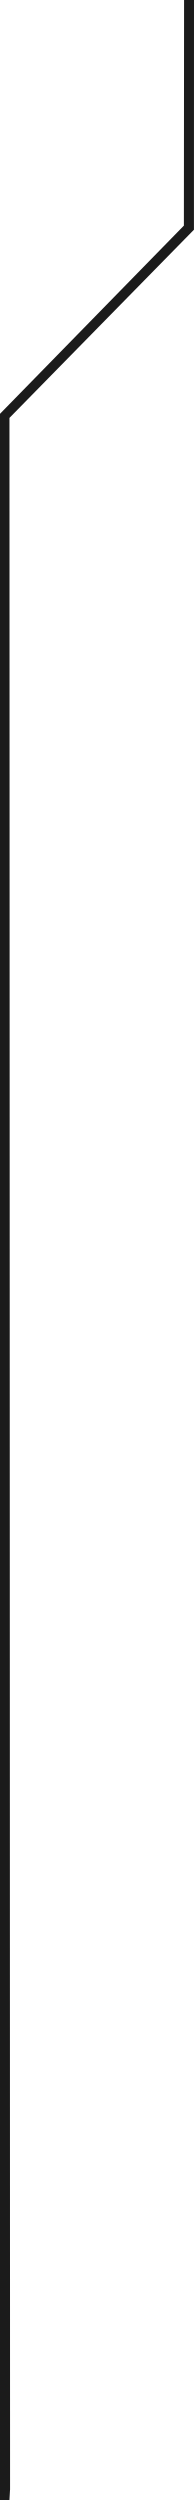
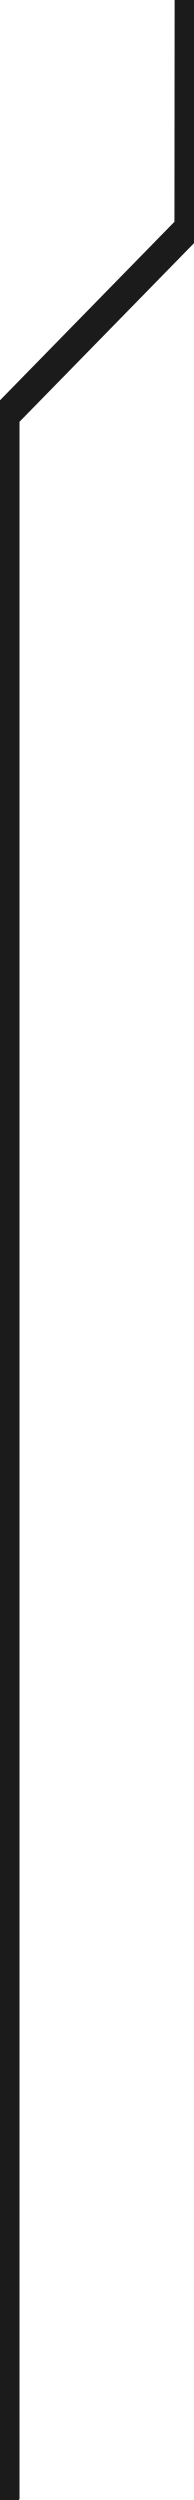
- <svg xmlns="http://www.w3.org/2000/svg" id="_Слой_2" data-name="Слой 2" viewBox="0 0 41 529">
-   <defs>
-     <style>
-       .cls-1 {
-         fill: #1b1b1b;
-       }
-     </style>
-   </defs>
-   <g id="_Слой_1-2" data-name="Слой 1">
-     <polygon class="cls-1" points="41.04 48.61 41.04 47.74 41.05 0 38.95 0 38.91 47.74 0 87.56 0 529 2 529 2.12 526.84 2.13 526.84 2 88.43 40.43 49.23 41.04 48.61" />
-   </g>
+ <svg xmlns="http://www.w3.org/2000/svg" viewBox="0 0 41 529">
+   <path d="M41.04 48.61V47.74L41.05 0H38.95L38.91 47.74L0 87.56V529H2L2.12 526.84L2.13 526.84V88.43L40.43 49.23L41.04 48.61Z" fill="none" stroke="#1b1b1b" stroke-width="4" />
</svg>
